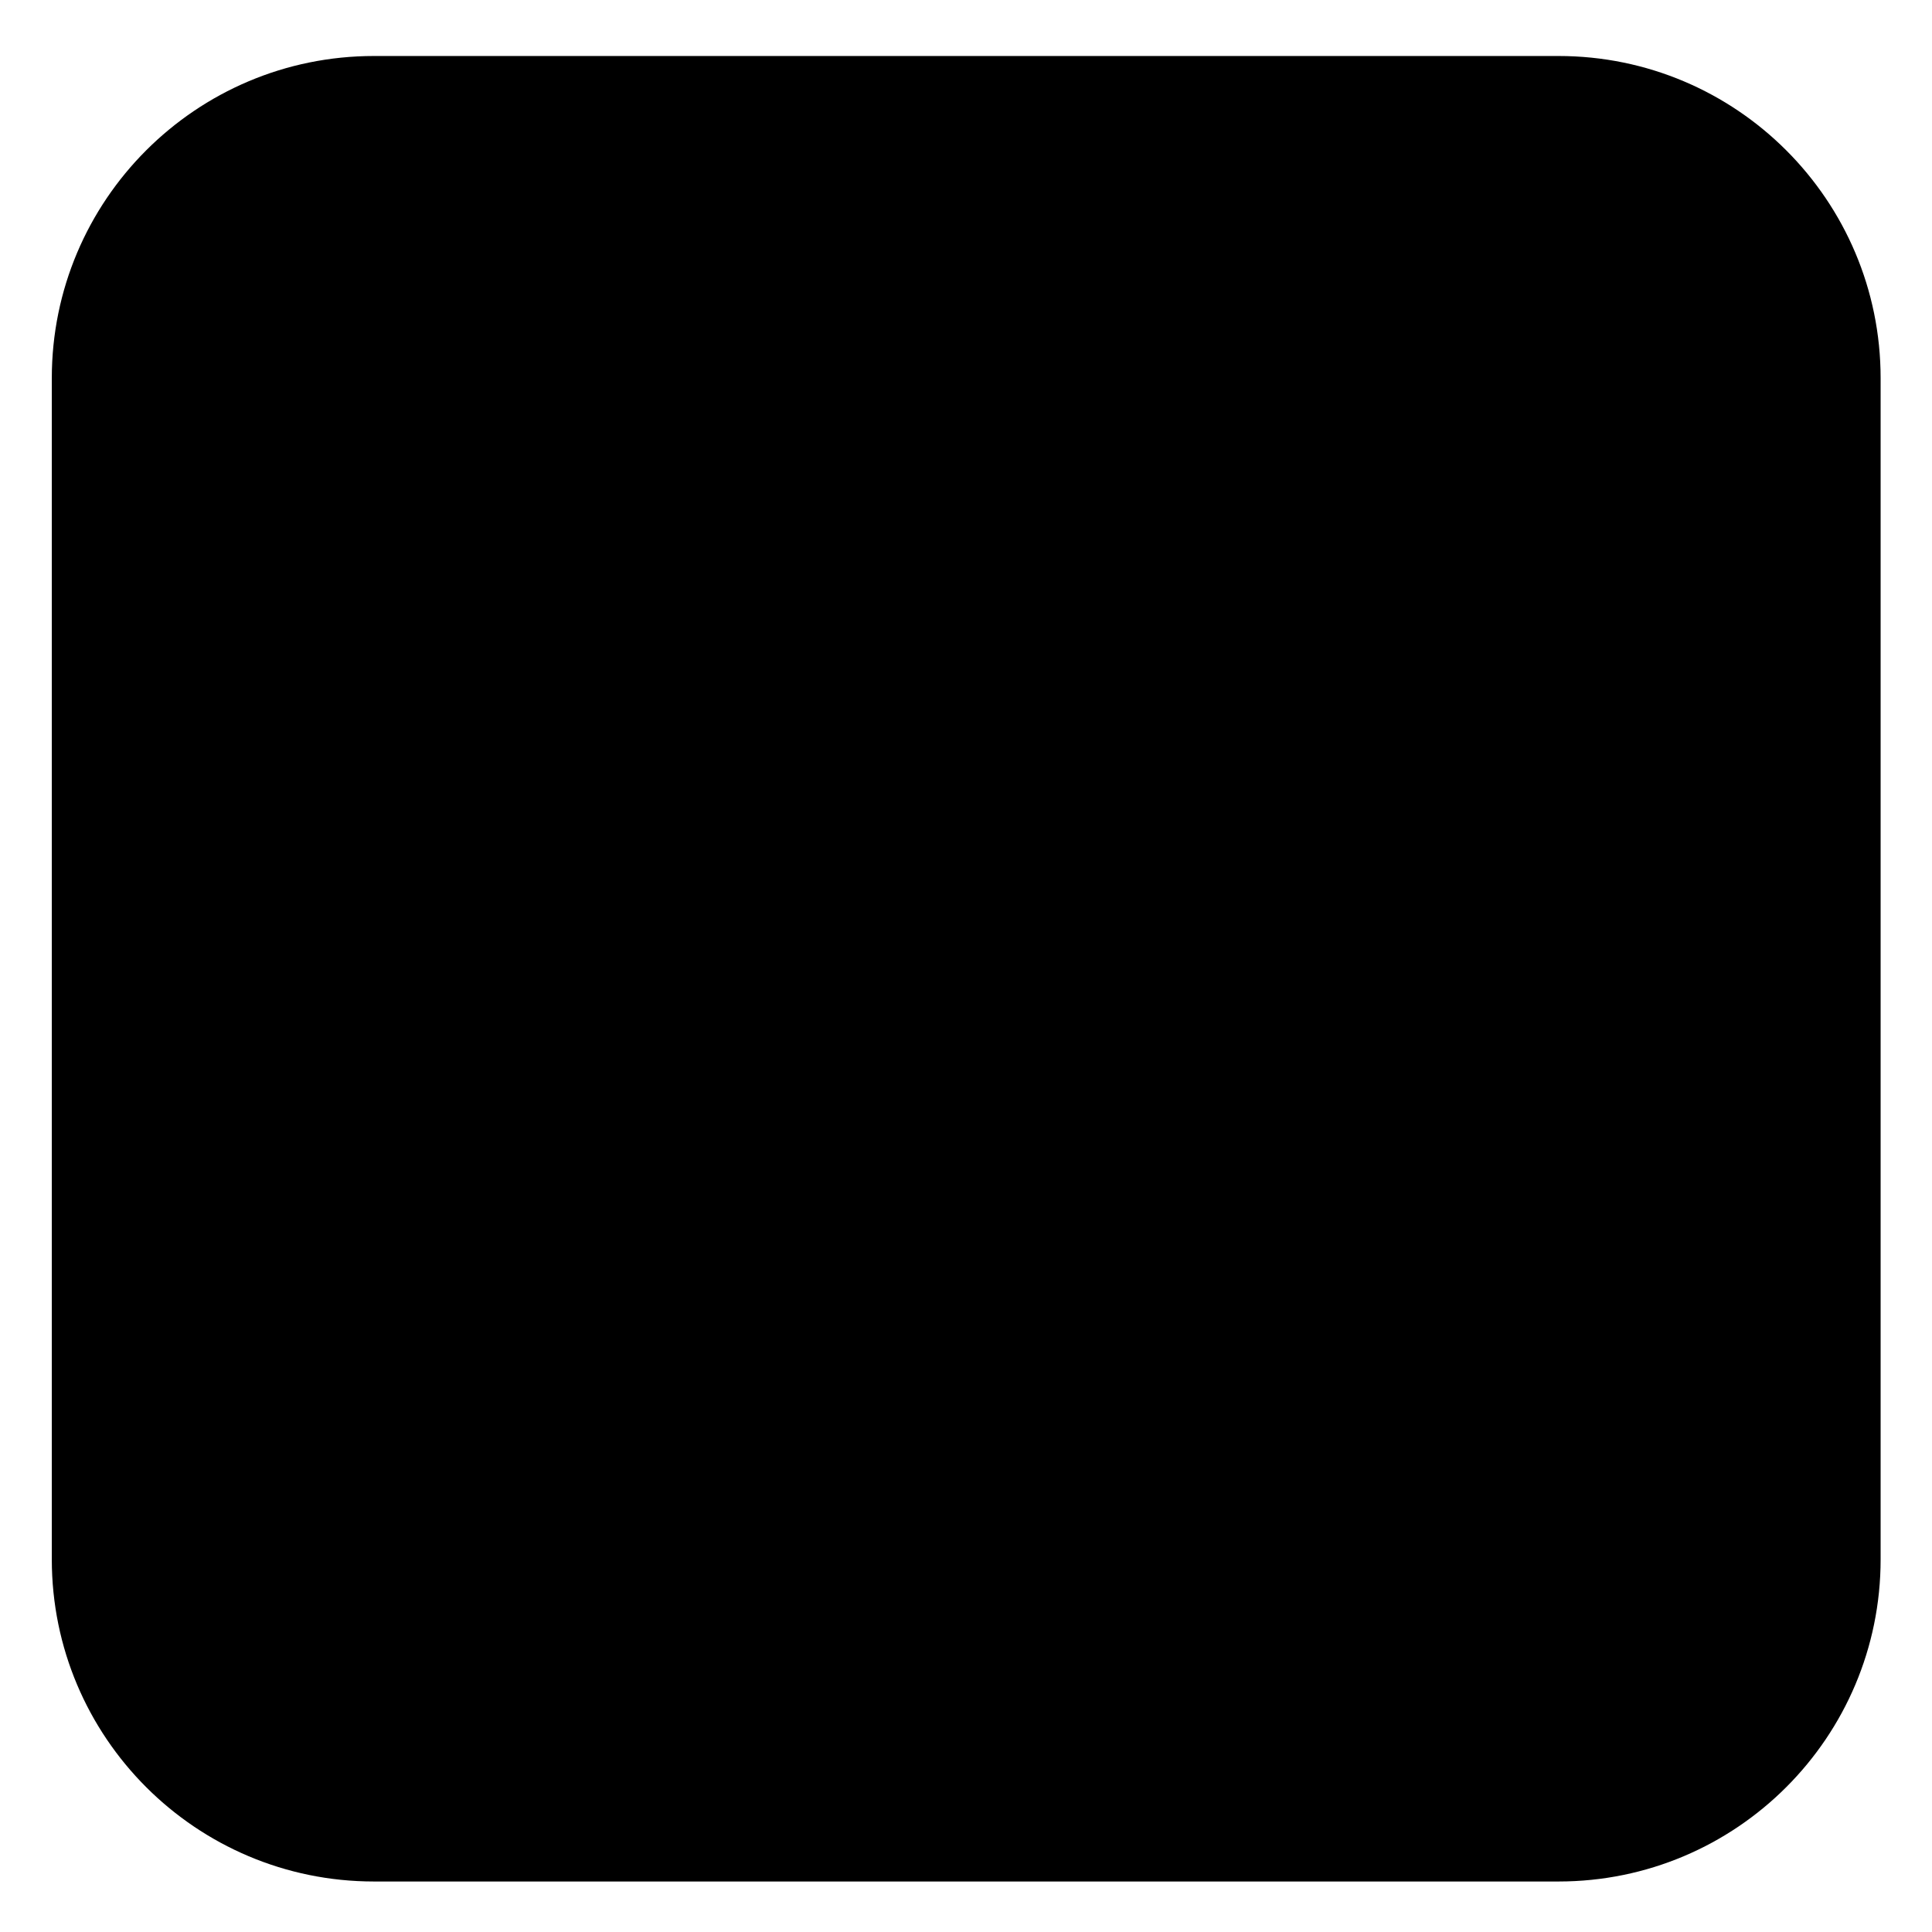
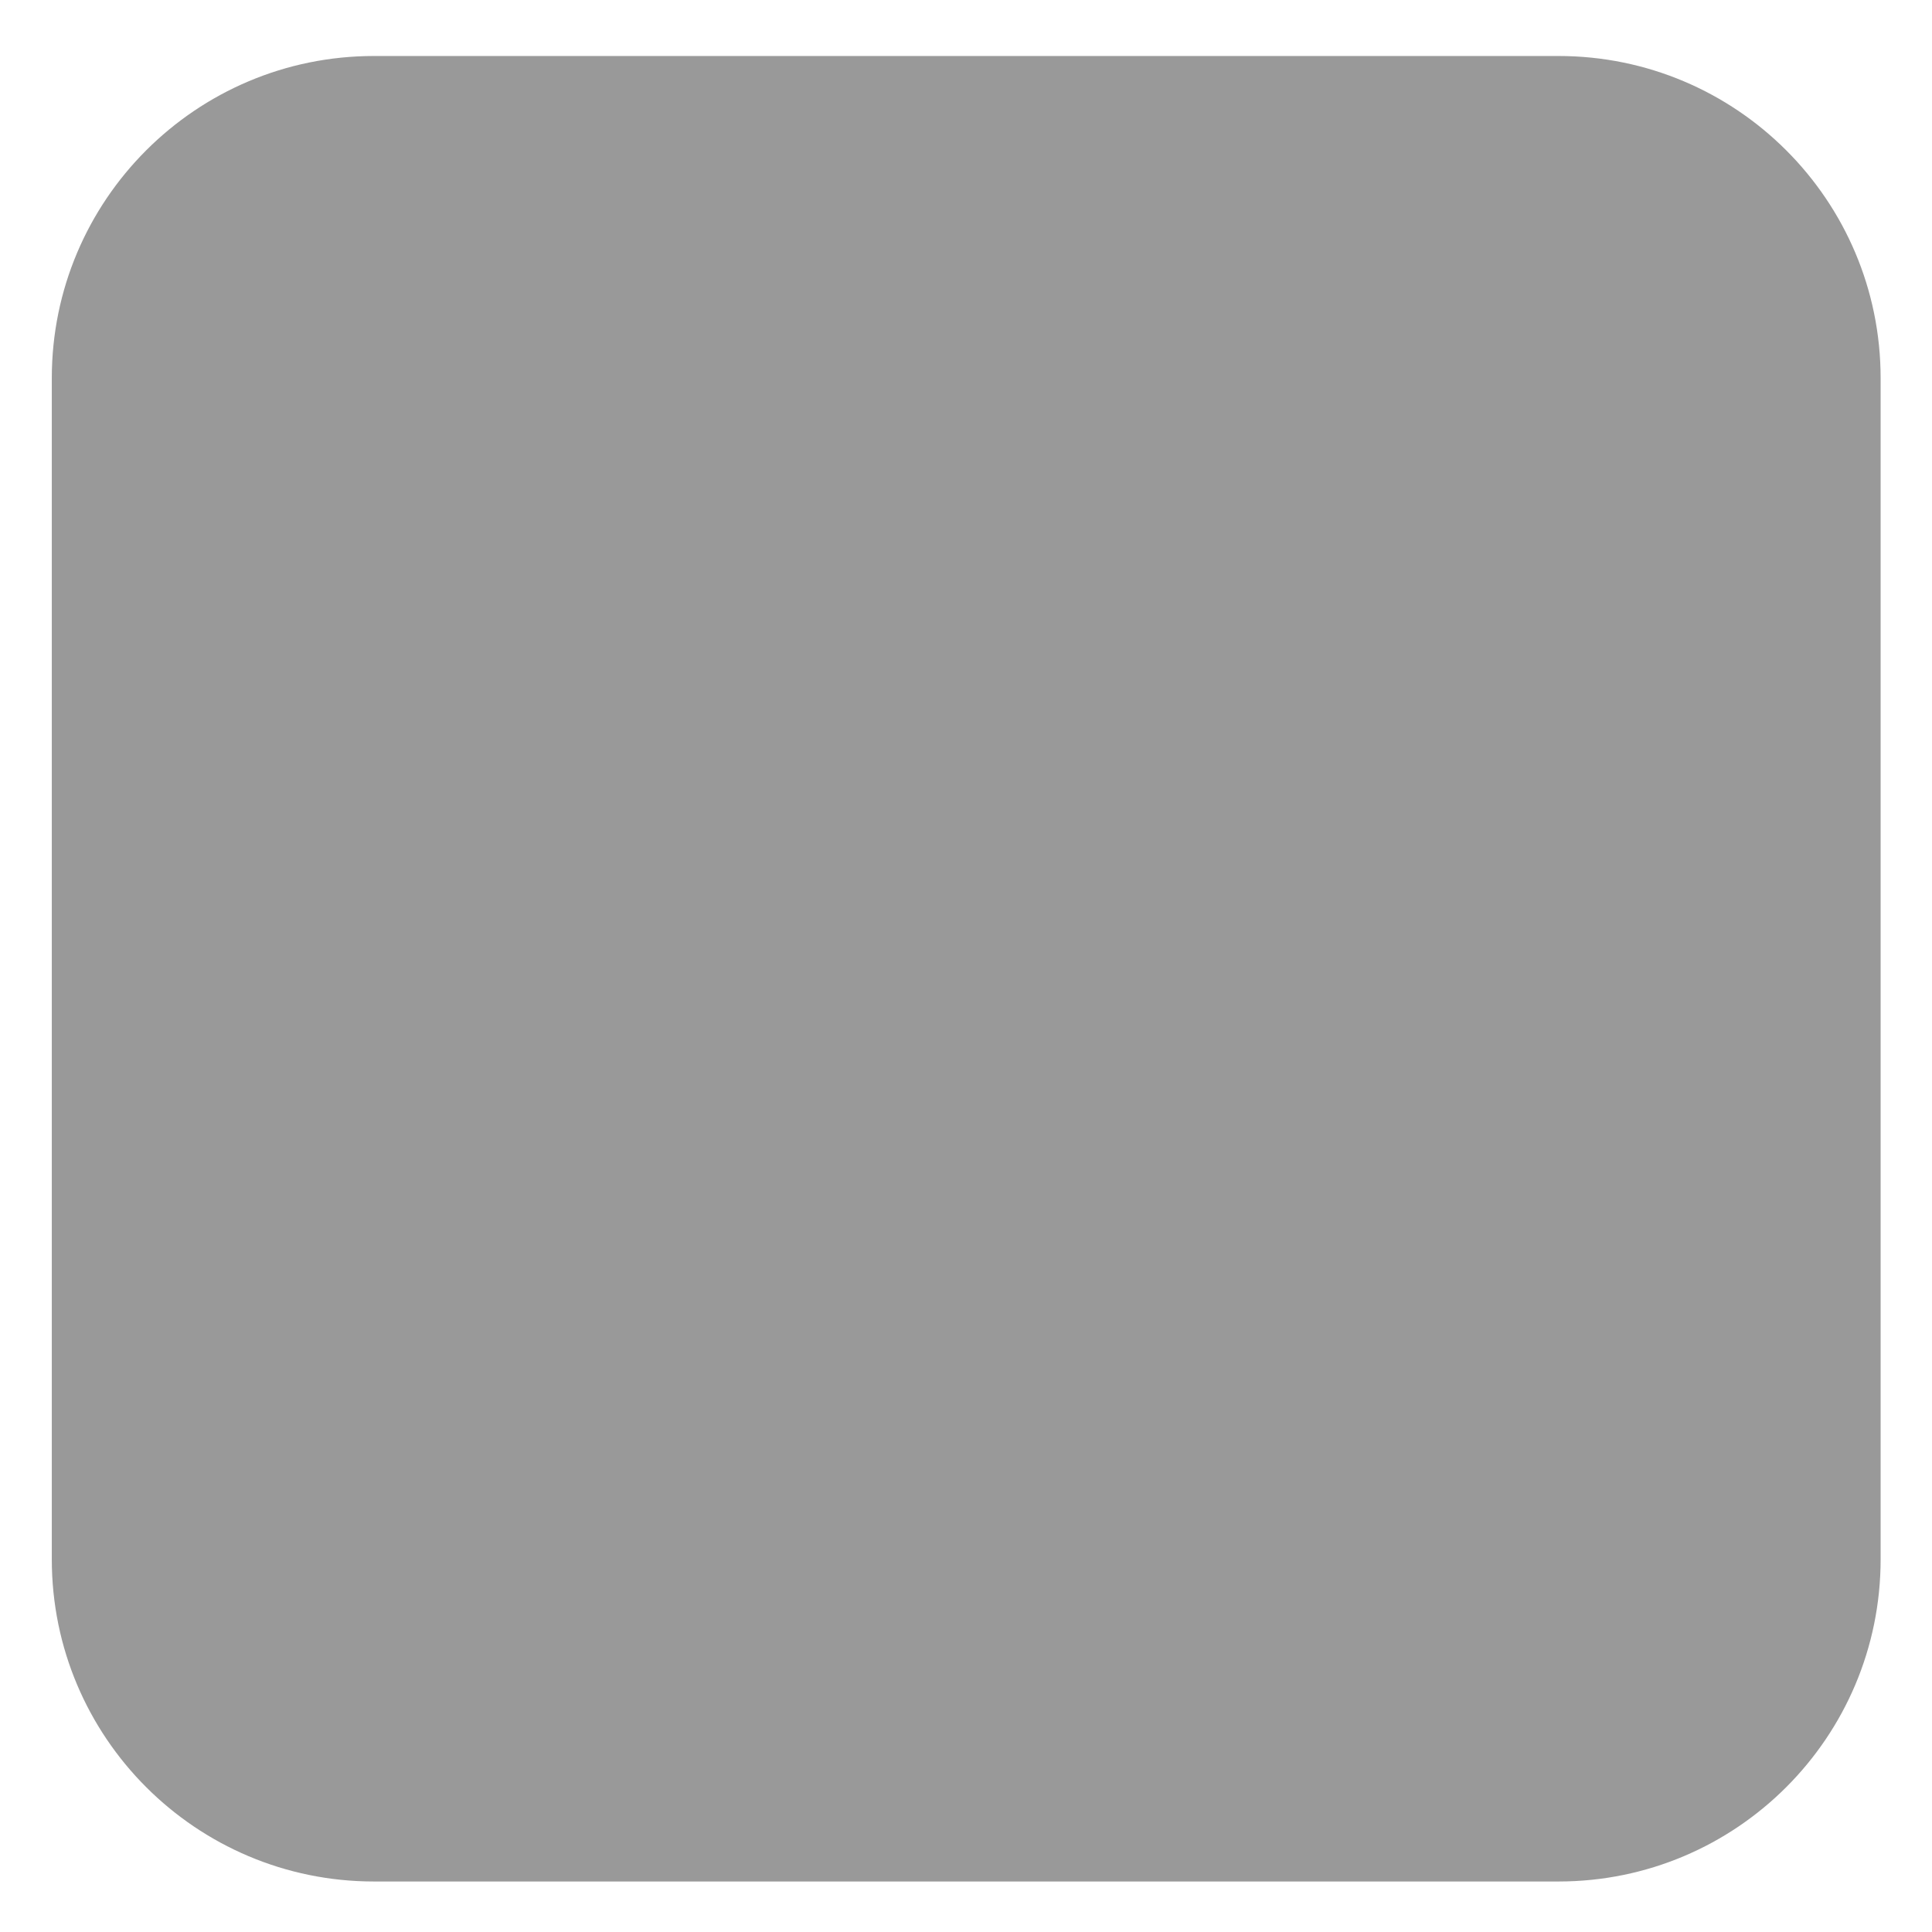
<svg xmlns="http://www.w3.org/2000/svg" width="17.067" height="17.067" id="svg4152" version="1.1" viewBox="0 0 64 64">
  <defs id="defs4154" />
  <g id="layer1">
-     <rect style="fill:_BG_;fill-opacity:1;stroke:_BORDD_;stroke-width:3.494;stroke-miterlimit:4;stroke-dasharray:none;stroke-opacity:1" id="rect9014" width="60.582" height="60.472" x="1.716" y="1.855" ry="10.672" />
+     <rect style="fill:_BG_;fill-opacity:0.4;stroke:_BORD_;stroke-width:3.494;stroke-miterlimit:4;stroke-dasharray:none;stroke-opacity:0.4" id="rect9014" width="60.582" height="60.472" x="1.716" y="1.855" ry="10.672" />
  </g>
</svg>
